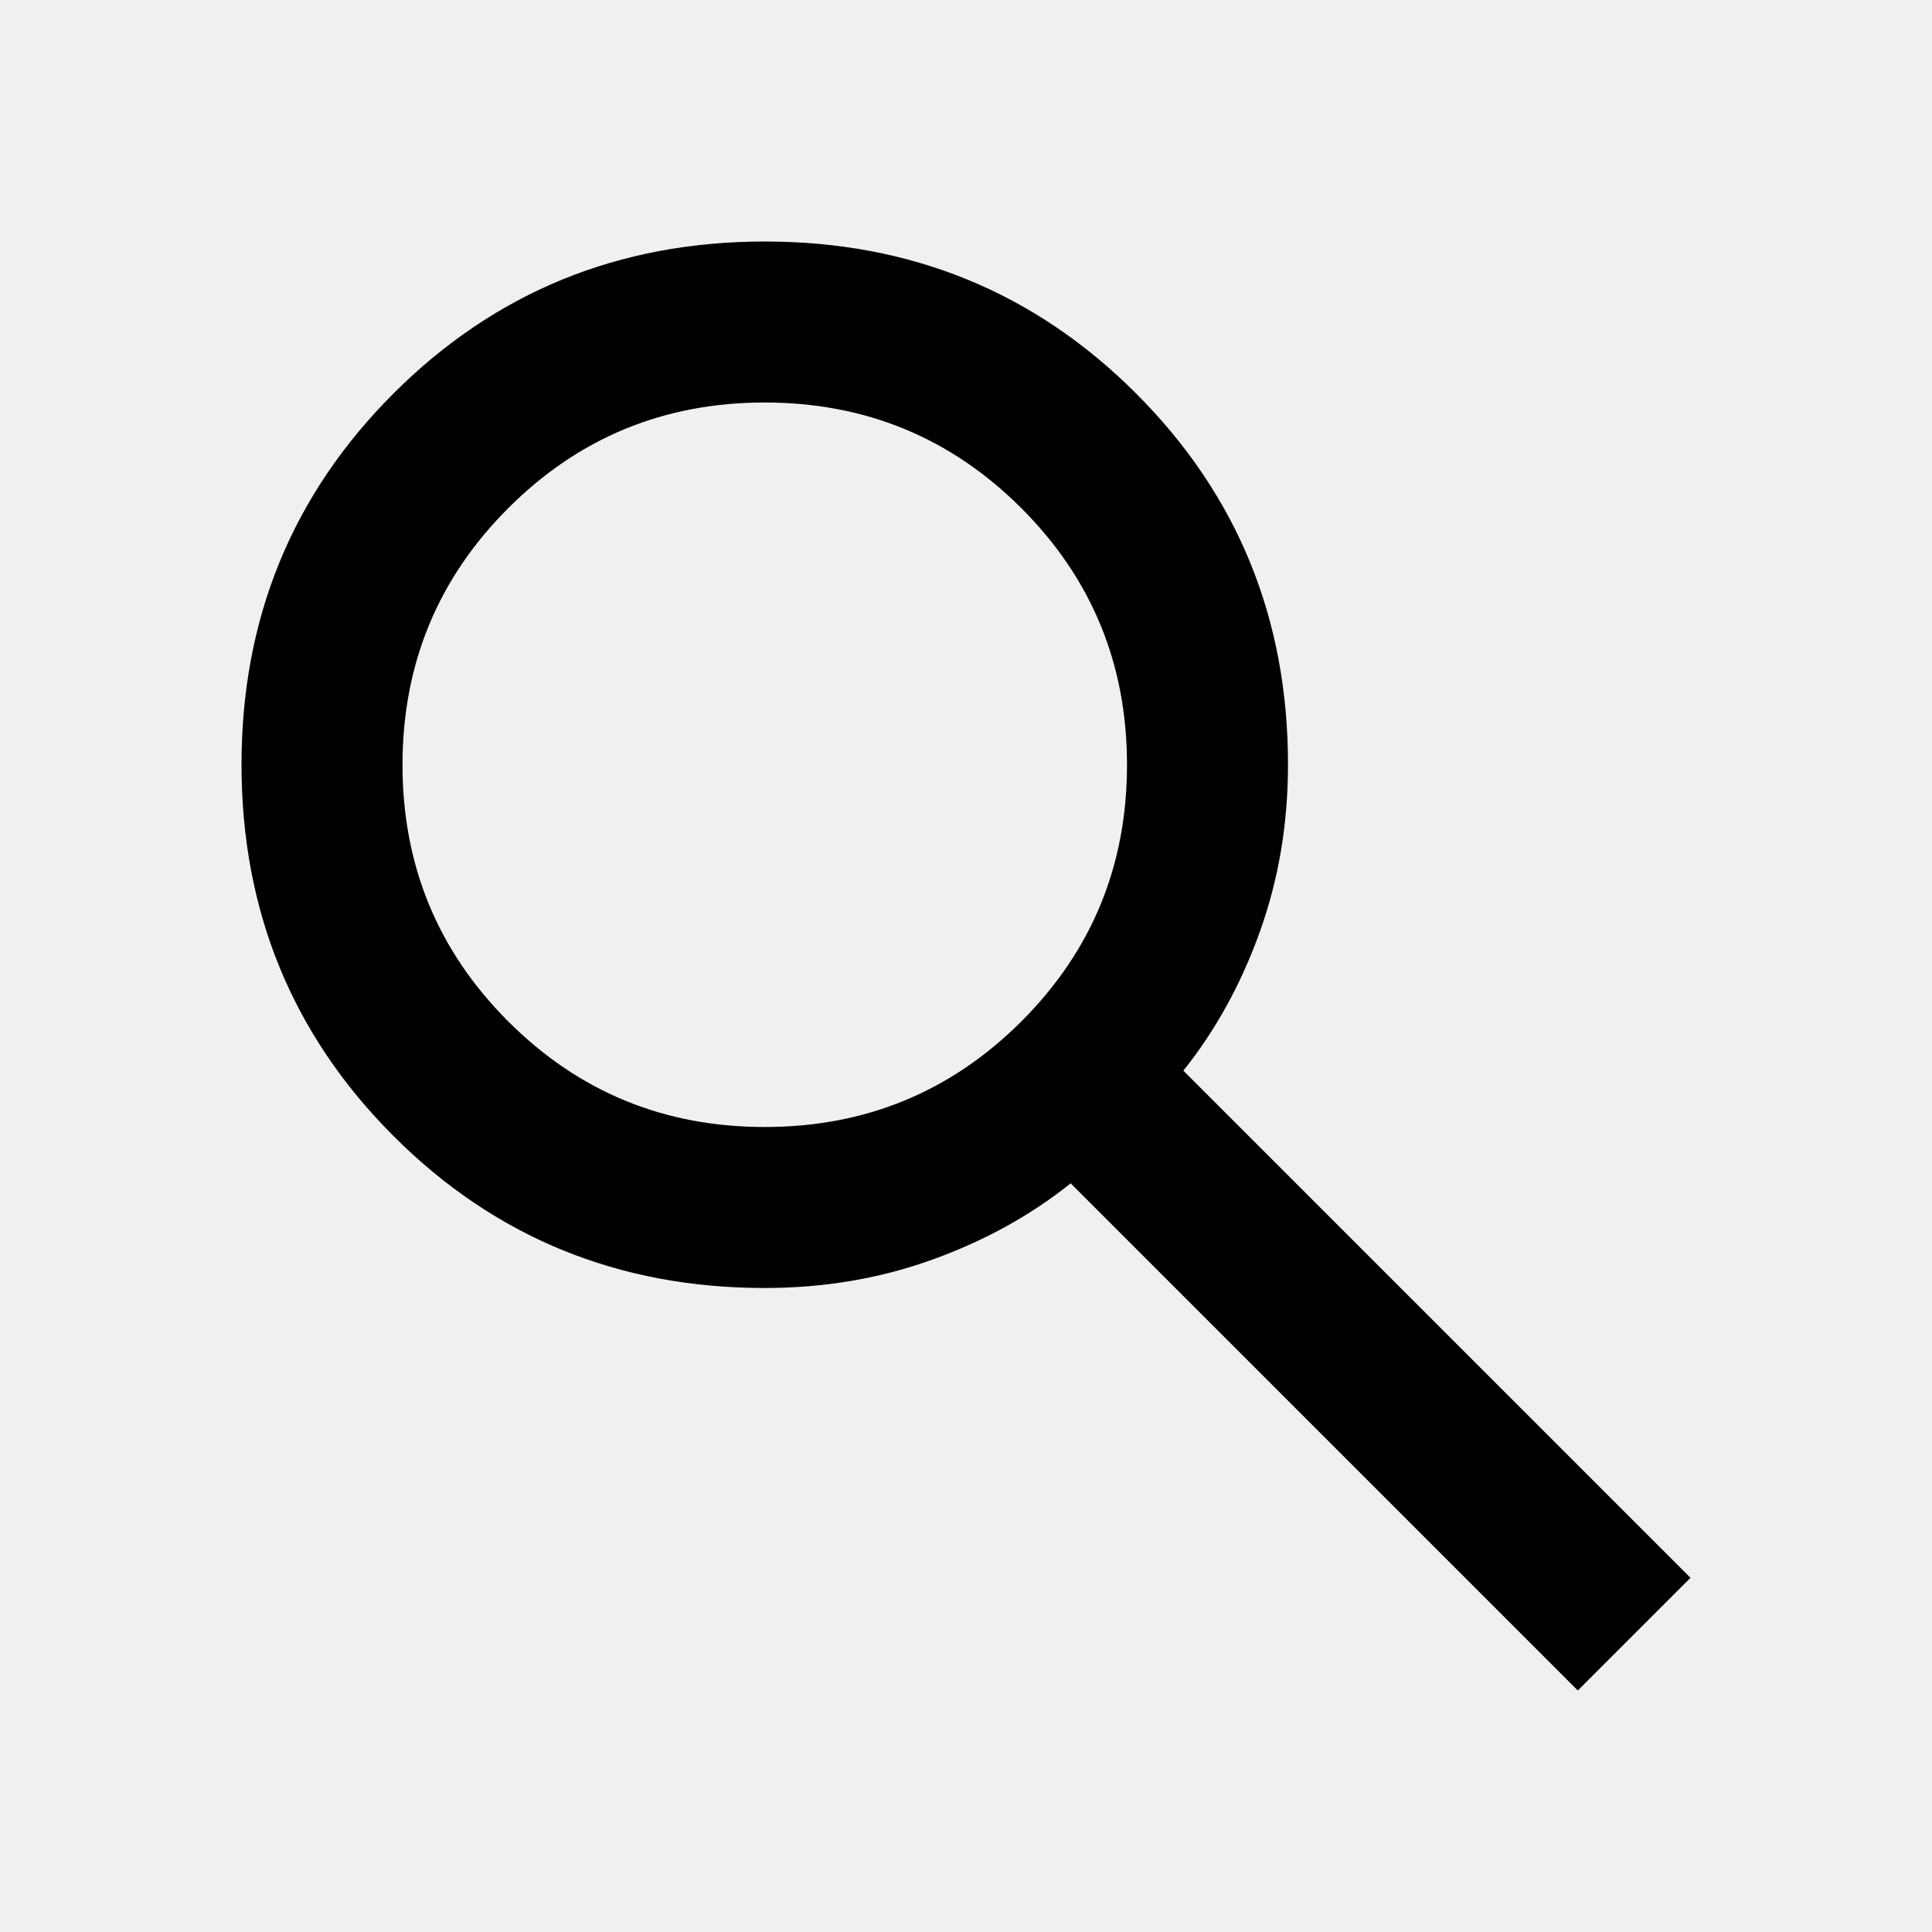
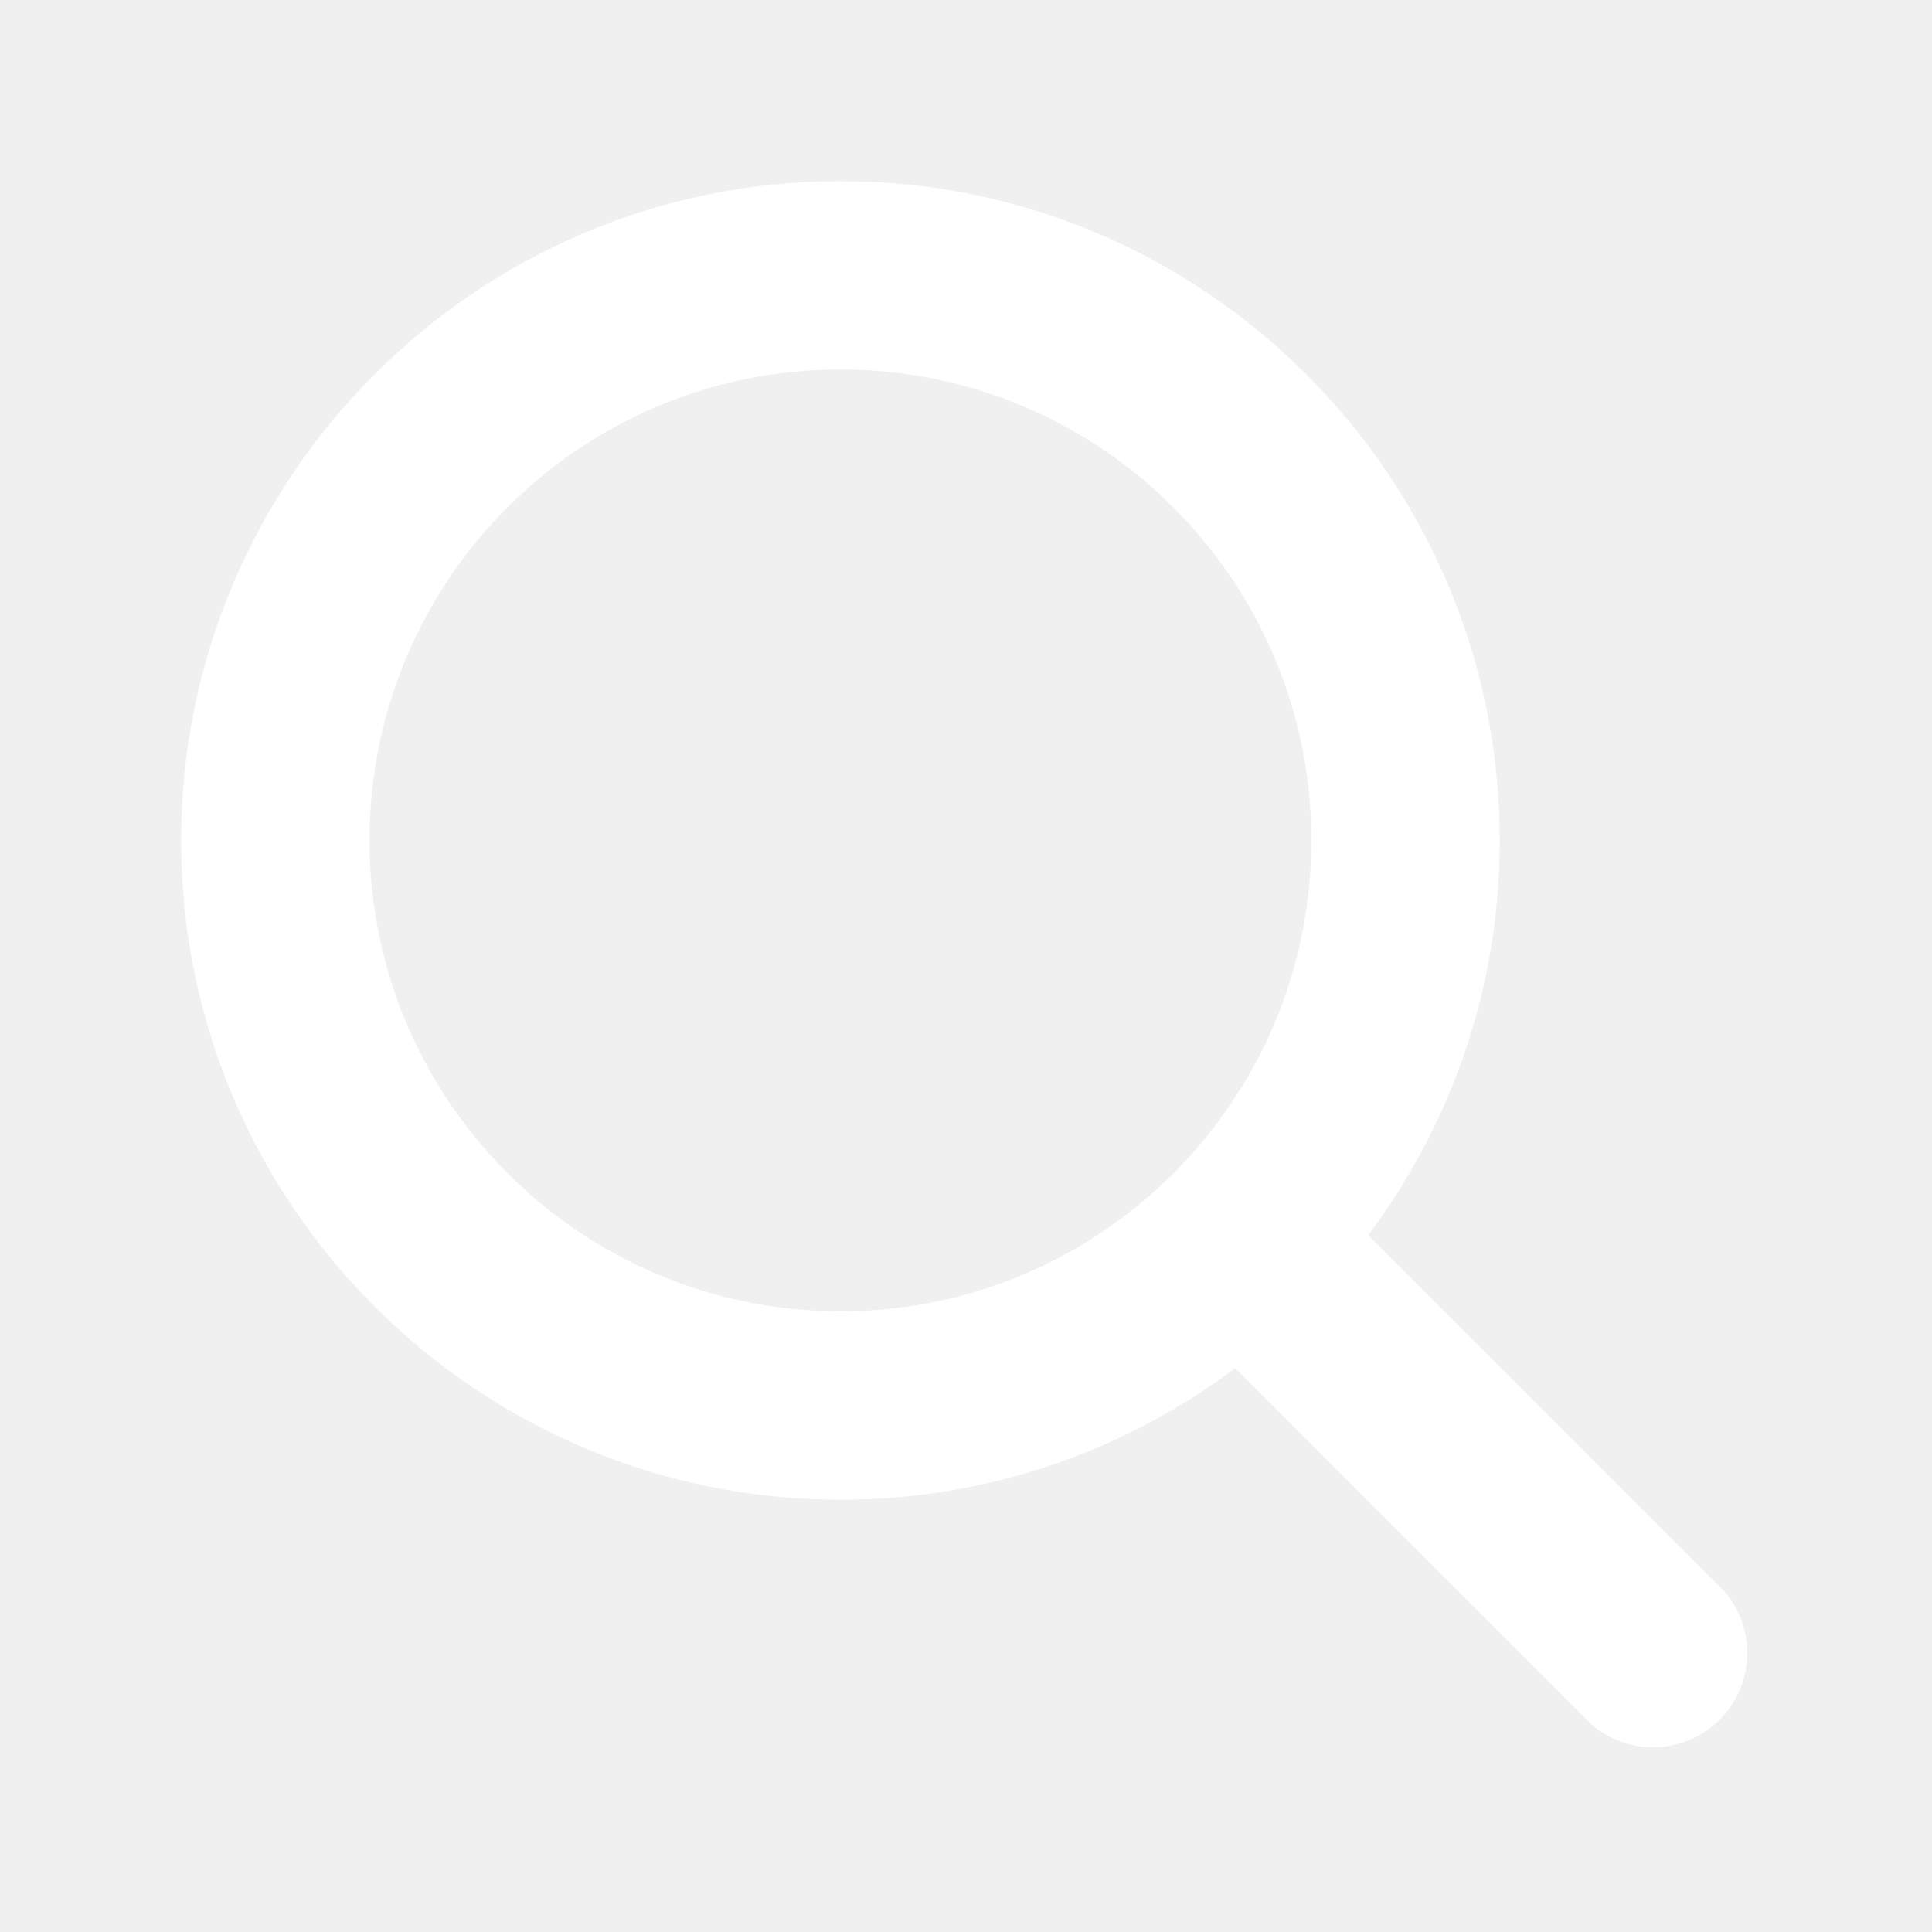
- <svg xmlns="http://www.w3.org/2000/svg" width="24" height="24" viewBox="0 0 24 24">
-   <path fill="currentColor" d="m19.6 21l-6.3-6.3q-.75.6-1.725.95T9.5 16q-2.725 0-4.612-1.888T3 9.5q0-2.725 1.888-4.612T9.5 3q2.725 0 4.613 1.888T16 9.5q0 1.1-.35 2.075T14.7 13.3l6.3 6.3l-1.4 1.4ZM9.5 14q1.875 0 3.188-1.312T14 9.5q0-1.875-1.312-3.187T9.5 5Q7.625 5 6.313 6.313T5 9.5q0 1.875 1.313 3.188T9.5 14Z" />
+ <svg xmlns="http://www.w3.org/2000/svg" width="512" height="512" viewBox="0 0 512 512">
+   <path fill="white" d="M456.69 421.39L362.6 327.3a173.81 173.81 0 0 0 34.84-104.58C397.44 126.38 319.06 48 222.72 48S48 126.38 48 222.72s78.38 174.72 174.72 174.72A173.81 173.81 0 0 0 327.3 362.6l94.09 94.09a25 25 0 0 0 35.3-35.3ZM97.92 222.72a124.8 124.8 0 1 1 124.8 124.8a124.95 124.95 0 0 1-124.8-124.8Z" />
</svg>
